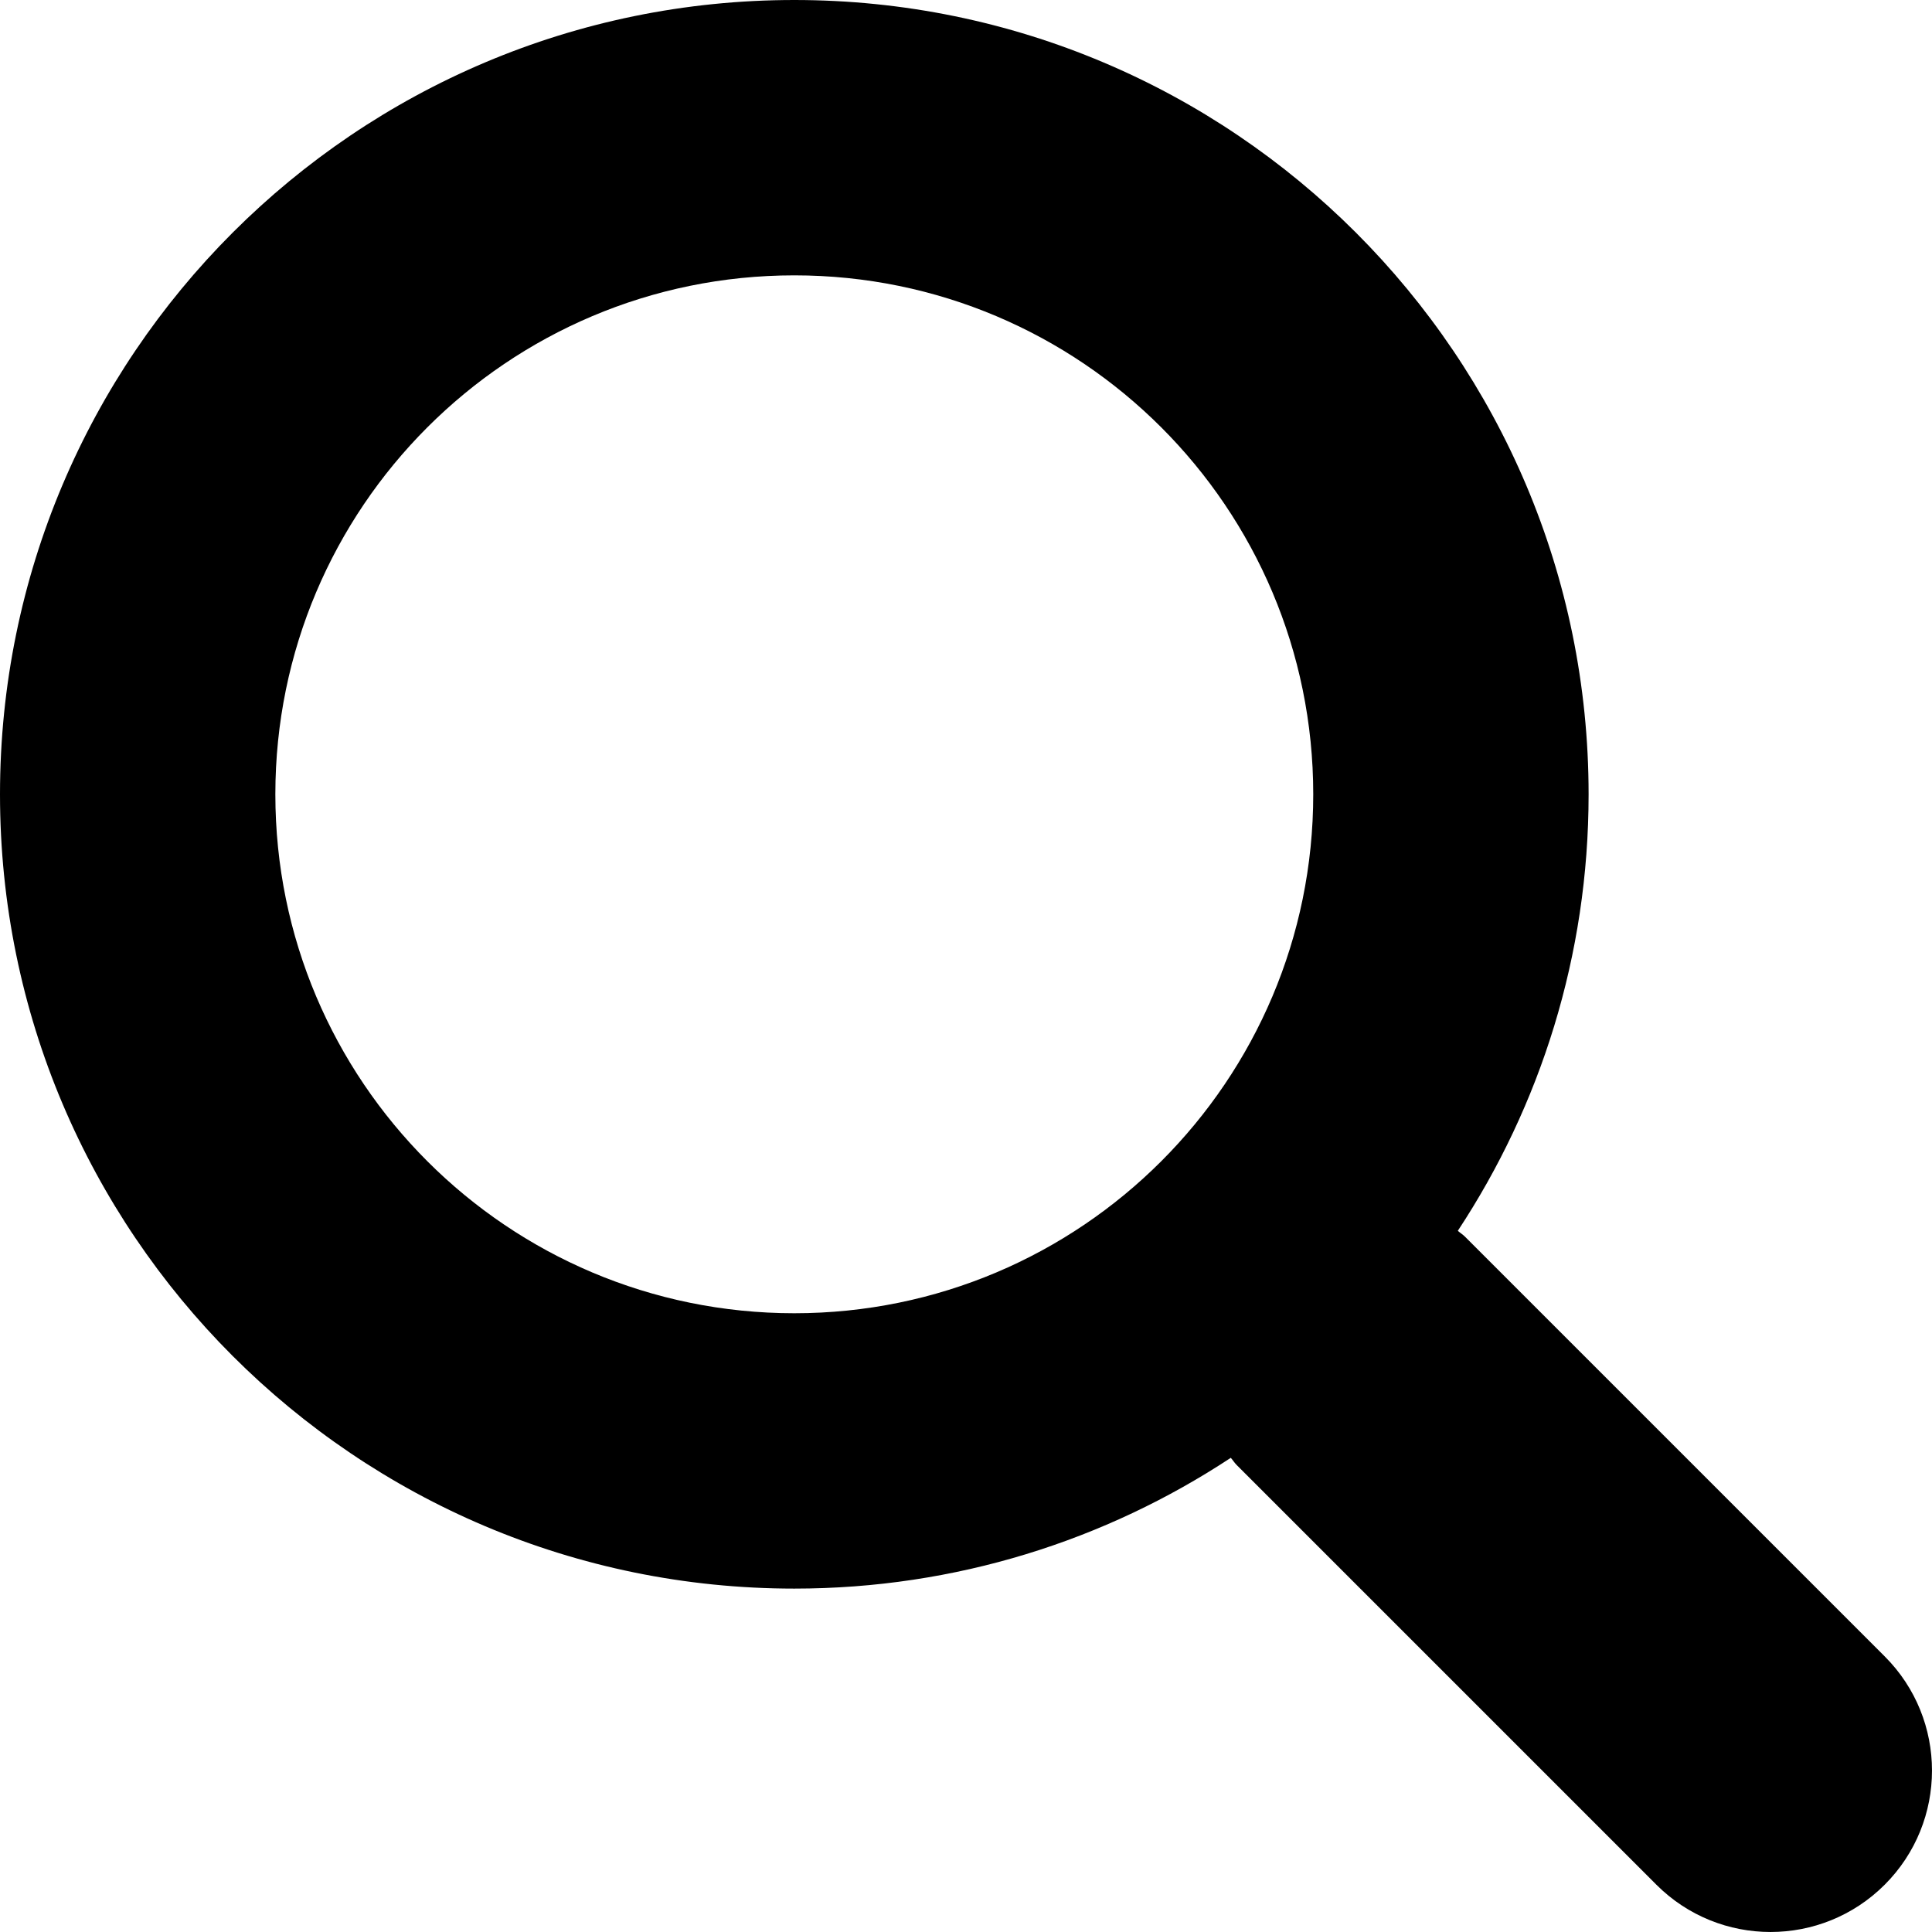
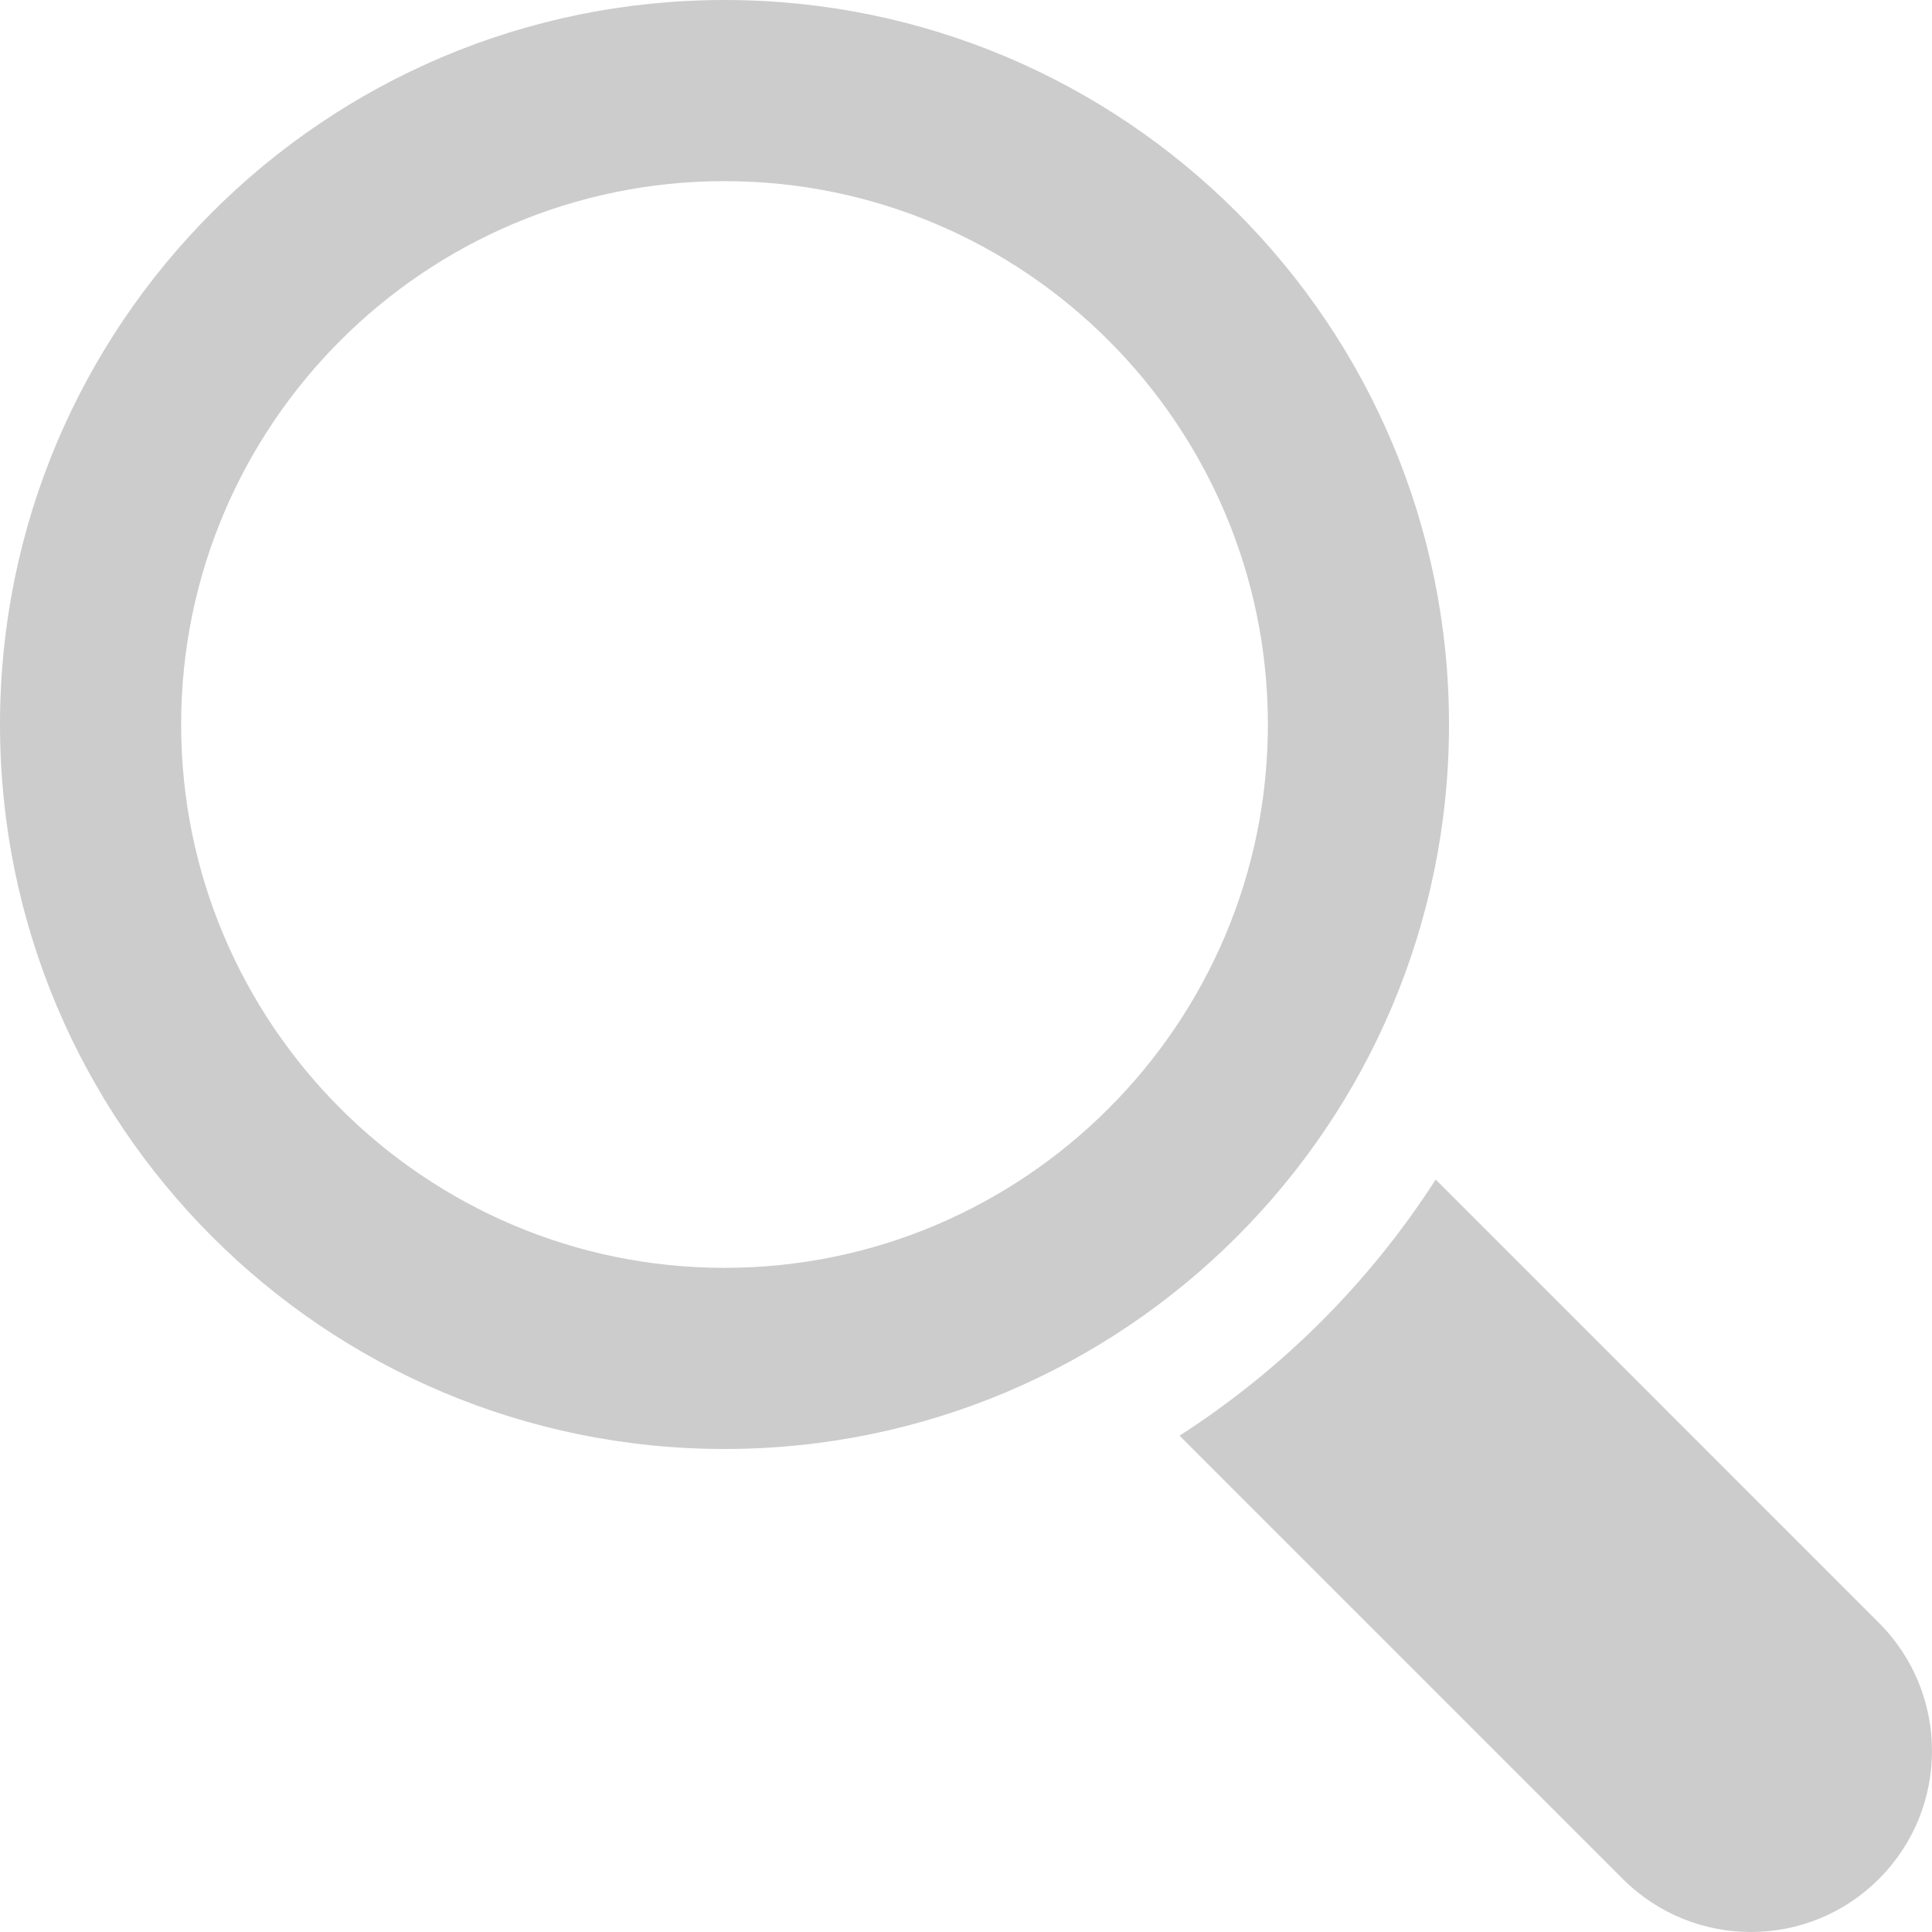
- <svg xmlns="http://www.w3.org/2000/svg" version="1.1" id="Capa_1" x="0px" y="0px" viewBox="0 0 250.313 250.313" style="enable-background:new 0 0 250.313 250.313;" xml:space="preserve">
-   <g id="Search">
-     <path style="fill-rule:evenodd;clip-rule:evenodd;" d="M244.186,214.604l-54.379-54.378c-0.289-0.289-0.628-0.491-0.93-0.76   c10.7-16.231,16.945-35.66,16.945-56.554C205.822,46.075,159.747,0,102.911,0S0,46.075,0,102.911   c0,56.835,46.074,102.911,102.91,102.911c20.895,0,40.323-6.245,56.554-16.945c0.269,0.301,0.47,0.64,0.759,0.929l54.38,54.38   c8.169,8.168,21.413,8.168,29.583,0C252.354,236.017,252.354,222.773,244.186,214.604z M102.911,170.146   c-37.134,0-67.236-30.102-67.236-67.235c0-37.134,30.103-67.236,67.236-67.236c37.132,0,67.235,30.103,67.235,67.236   C170.146,140.044,140.043,170.146,102.911,170.146z" />
+ <svg xmlns="http://www.w3.org/2000/svg" version="1.1" id="Capa_1" x="0px" y="0px" width="512px" height="512px" viewBox="0 0 485.213 485.213" style="enable-background:new 0 0 485.213 485.213;" xml:space="preserve">
+   <g>
+     <g>
+       <g>
+         <path d="M363.909,181.955C363.909,81.473,282.44,0,181.956,0C81.474,0,0.001,81.473,0.001,181.955s81.473,181.951,181.955,181.951    C282.44,363.906,363.909,282.437,363.909,181.955z M181.956,318.416c-75.252,0-136.465-61.208-136.465-136.46    c0-75.252,61.213-136.465,136.465-136.465c75.25,0,136.468,61.213,136.468,136.465    C318.424,257.208,257.206,318.416,181.956,318.416z" data-original="#000000" class="active-path" data-old_color="#cccccc" fill="#cccccc" />
+         <path d="M471.882,407.567L360.567,296.243c-16.586,25.795-38.536,47.734-64.331,64.321l111.324,111.324    c17.772,17.768,46.587,17.768,64.321,0C489.654,454.149,489.654,425.334,471.882,407.567z" data-original="#000000" class="active-path" data-old_color="#cccccc" fill="#cccccc" />
+       </g>
+     </g>
  </g>
-   <g>
- </g>
-   <g>
- </g>
-   <g>
- </g>
-   <g>
- </g>
-   <g>
- </g>
-   <g>
- </g>
-   <g>
- </g>
-   <g>
- </g>
-   <g>
- </g>
-   <g>
- </g>
-   <g>
- </g>
-   <g>
- </g>
-   <g>
- </g>
-   <g>
- </g>
-   <g>
- </g>
</svg>
